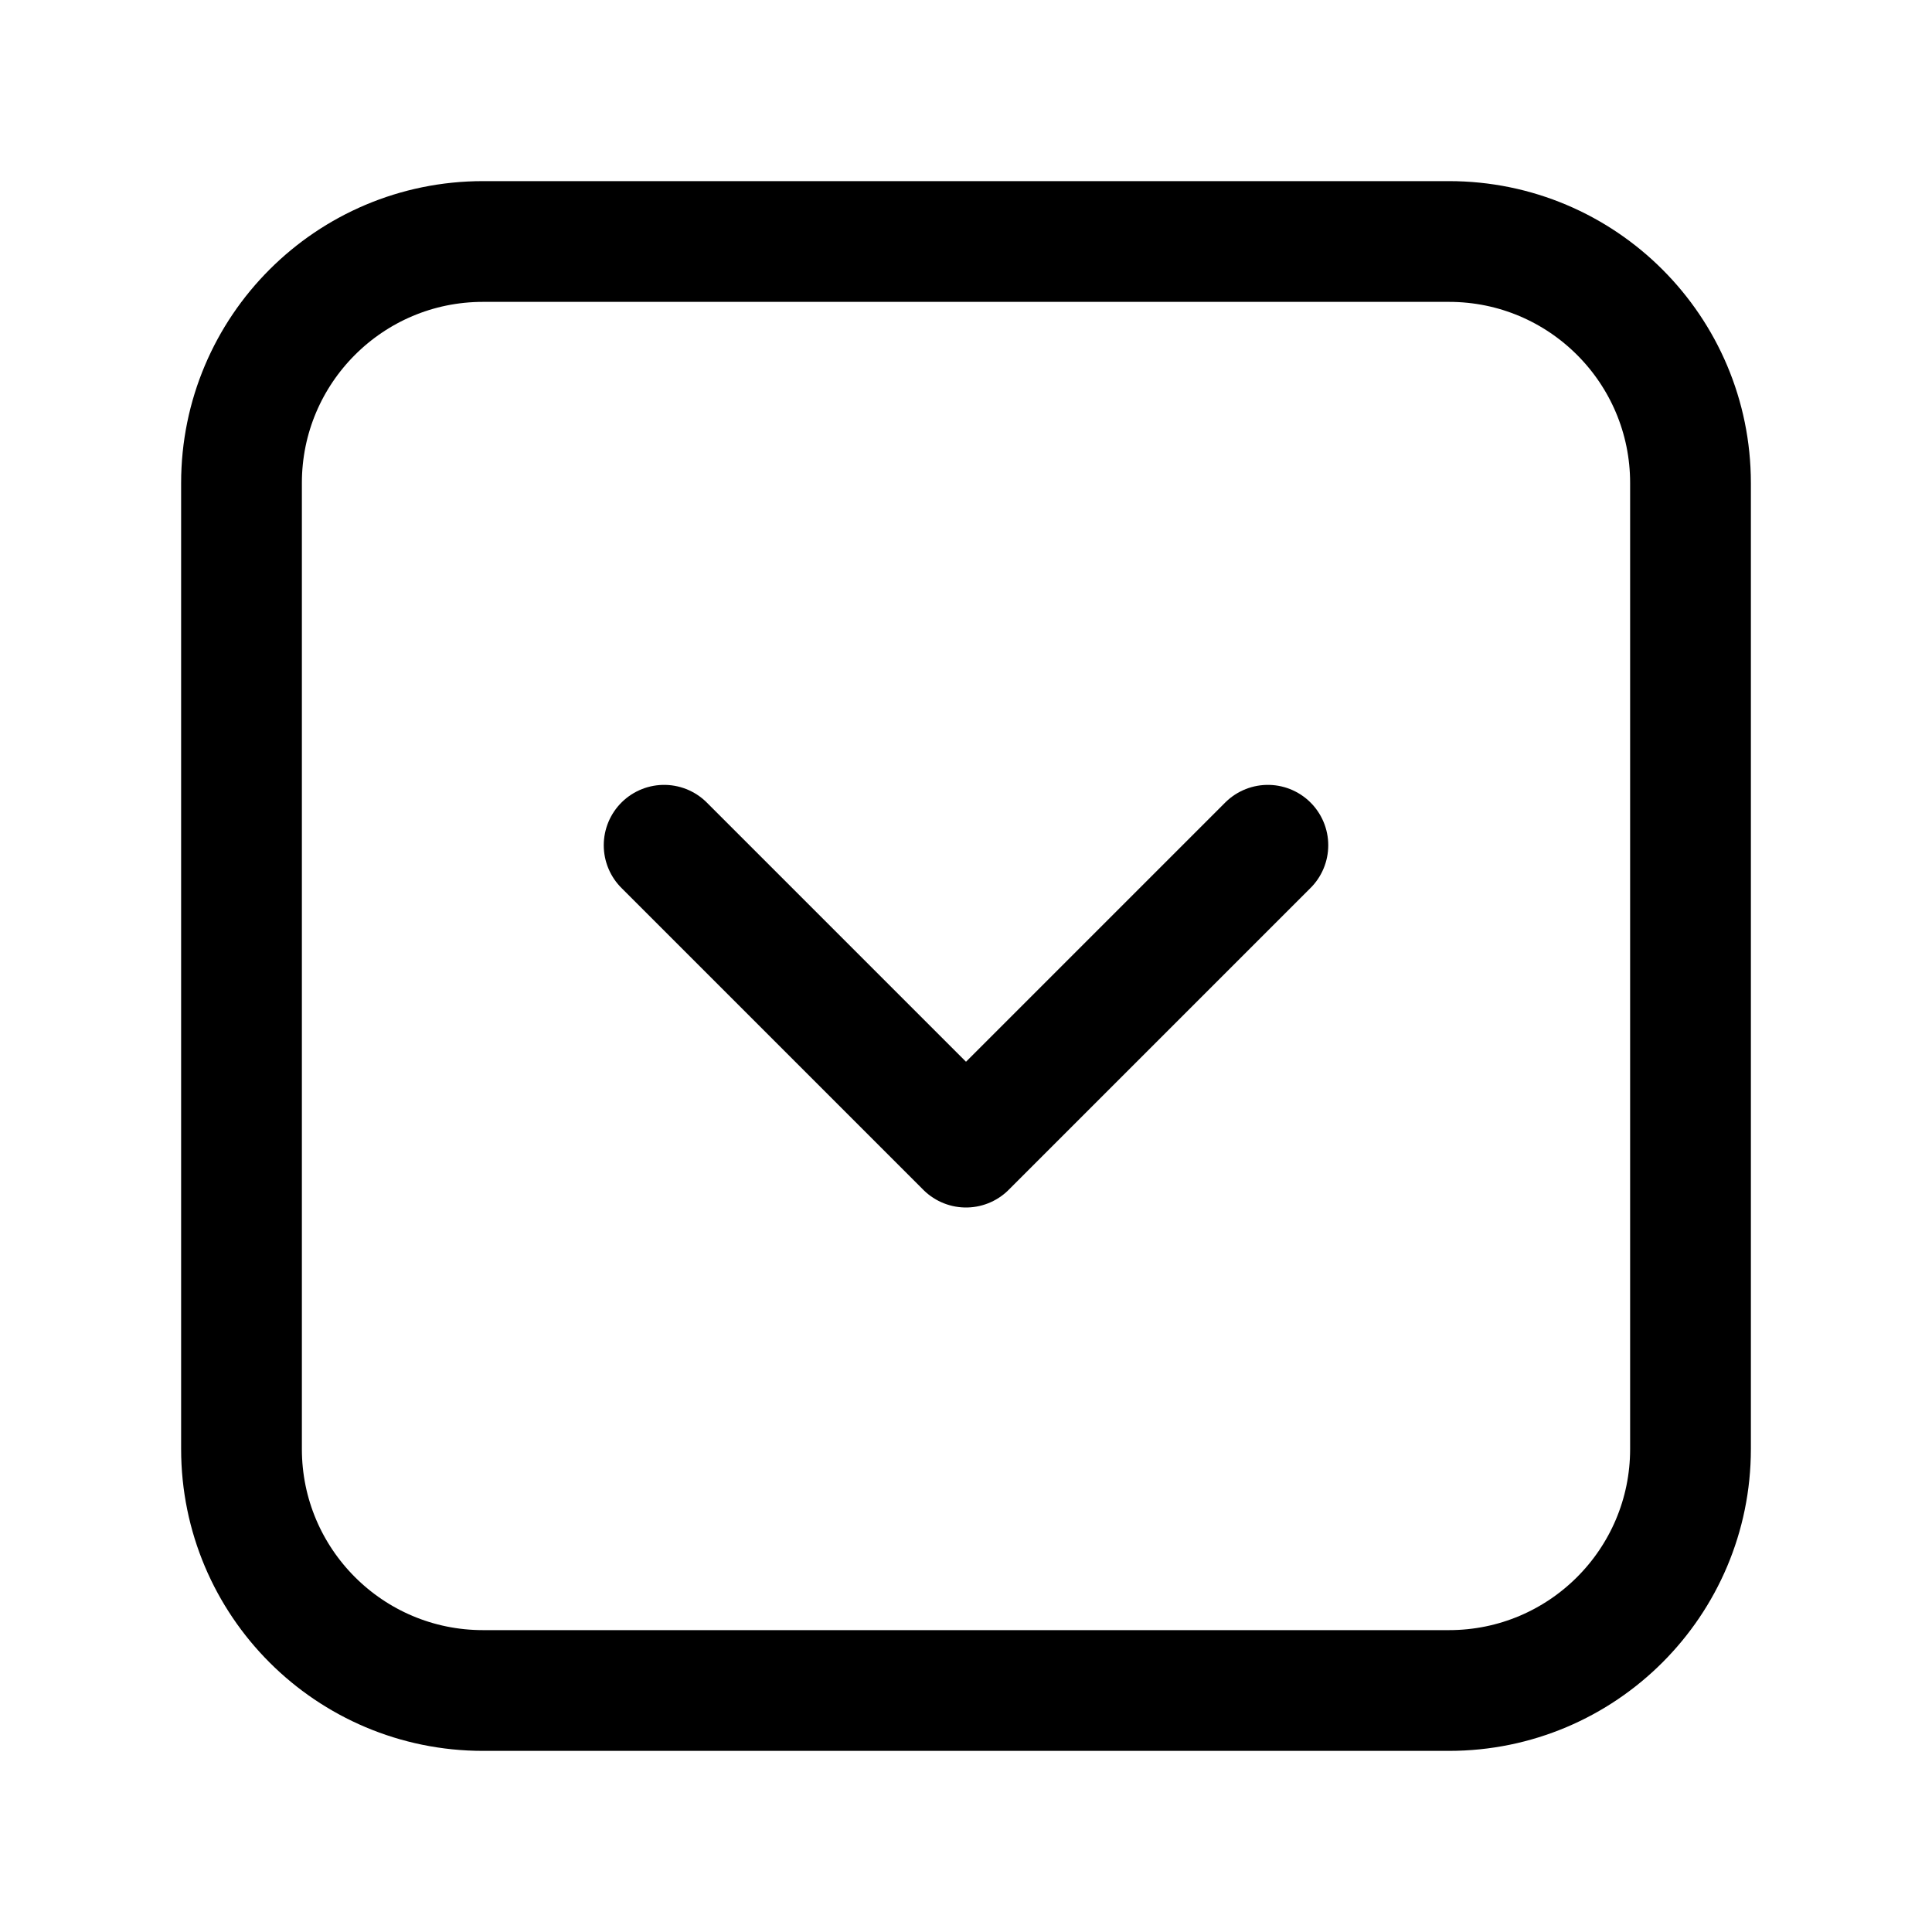
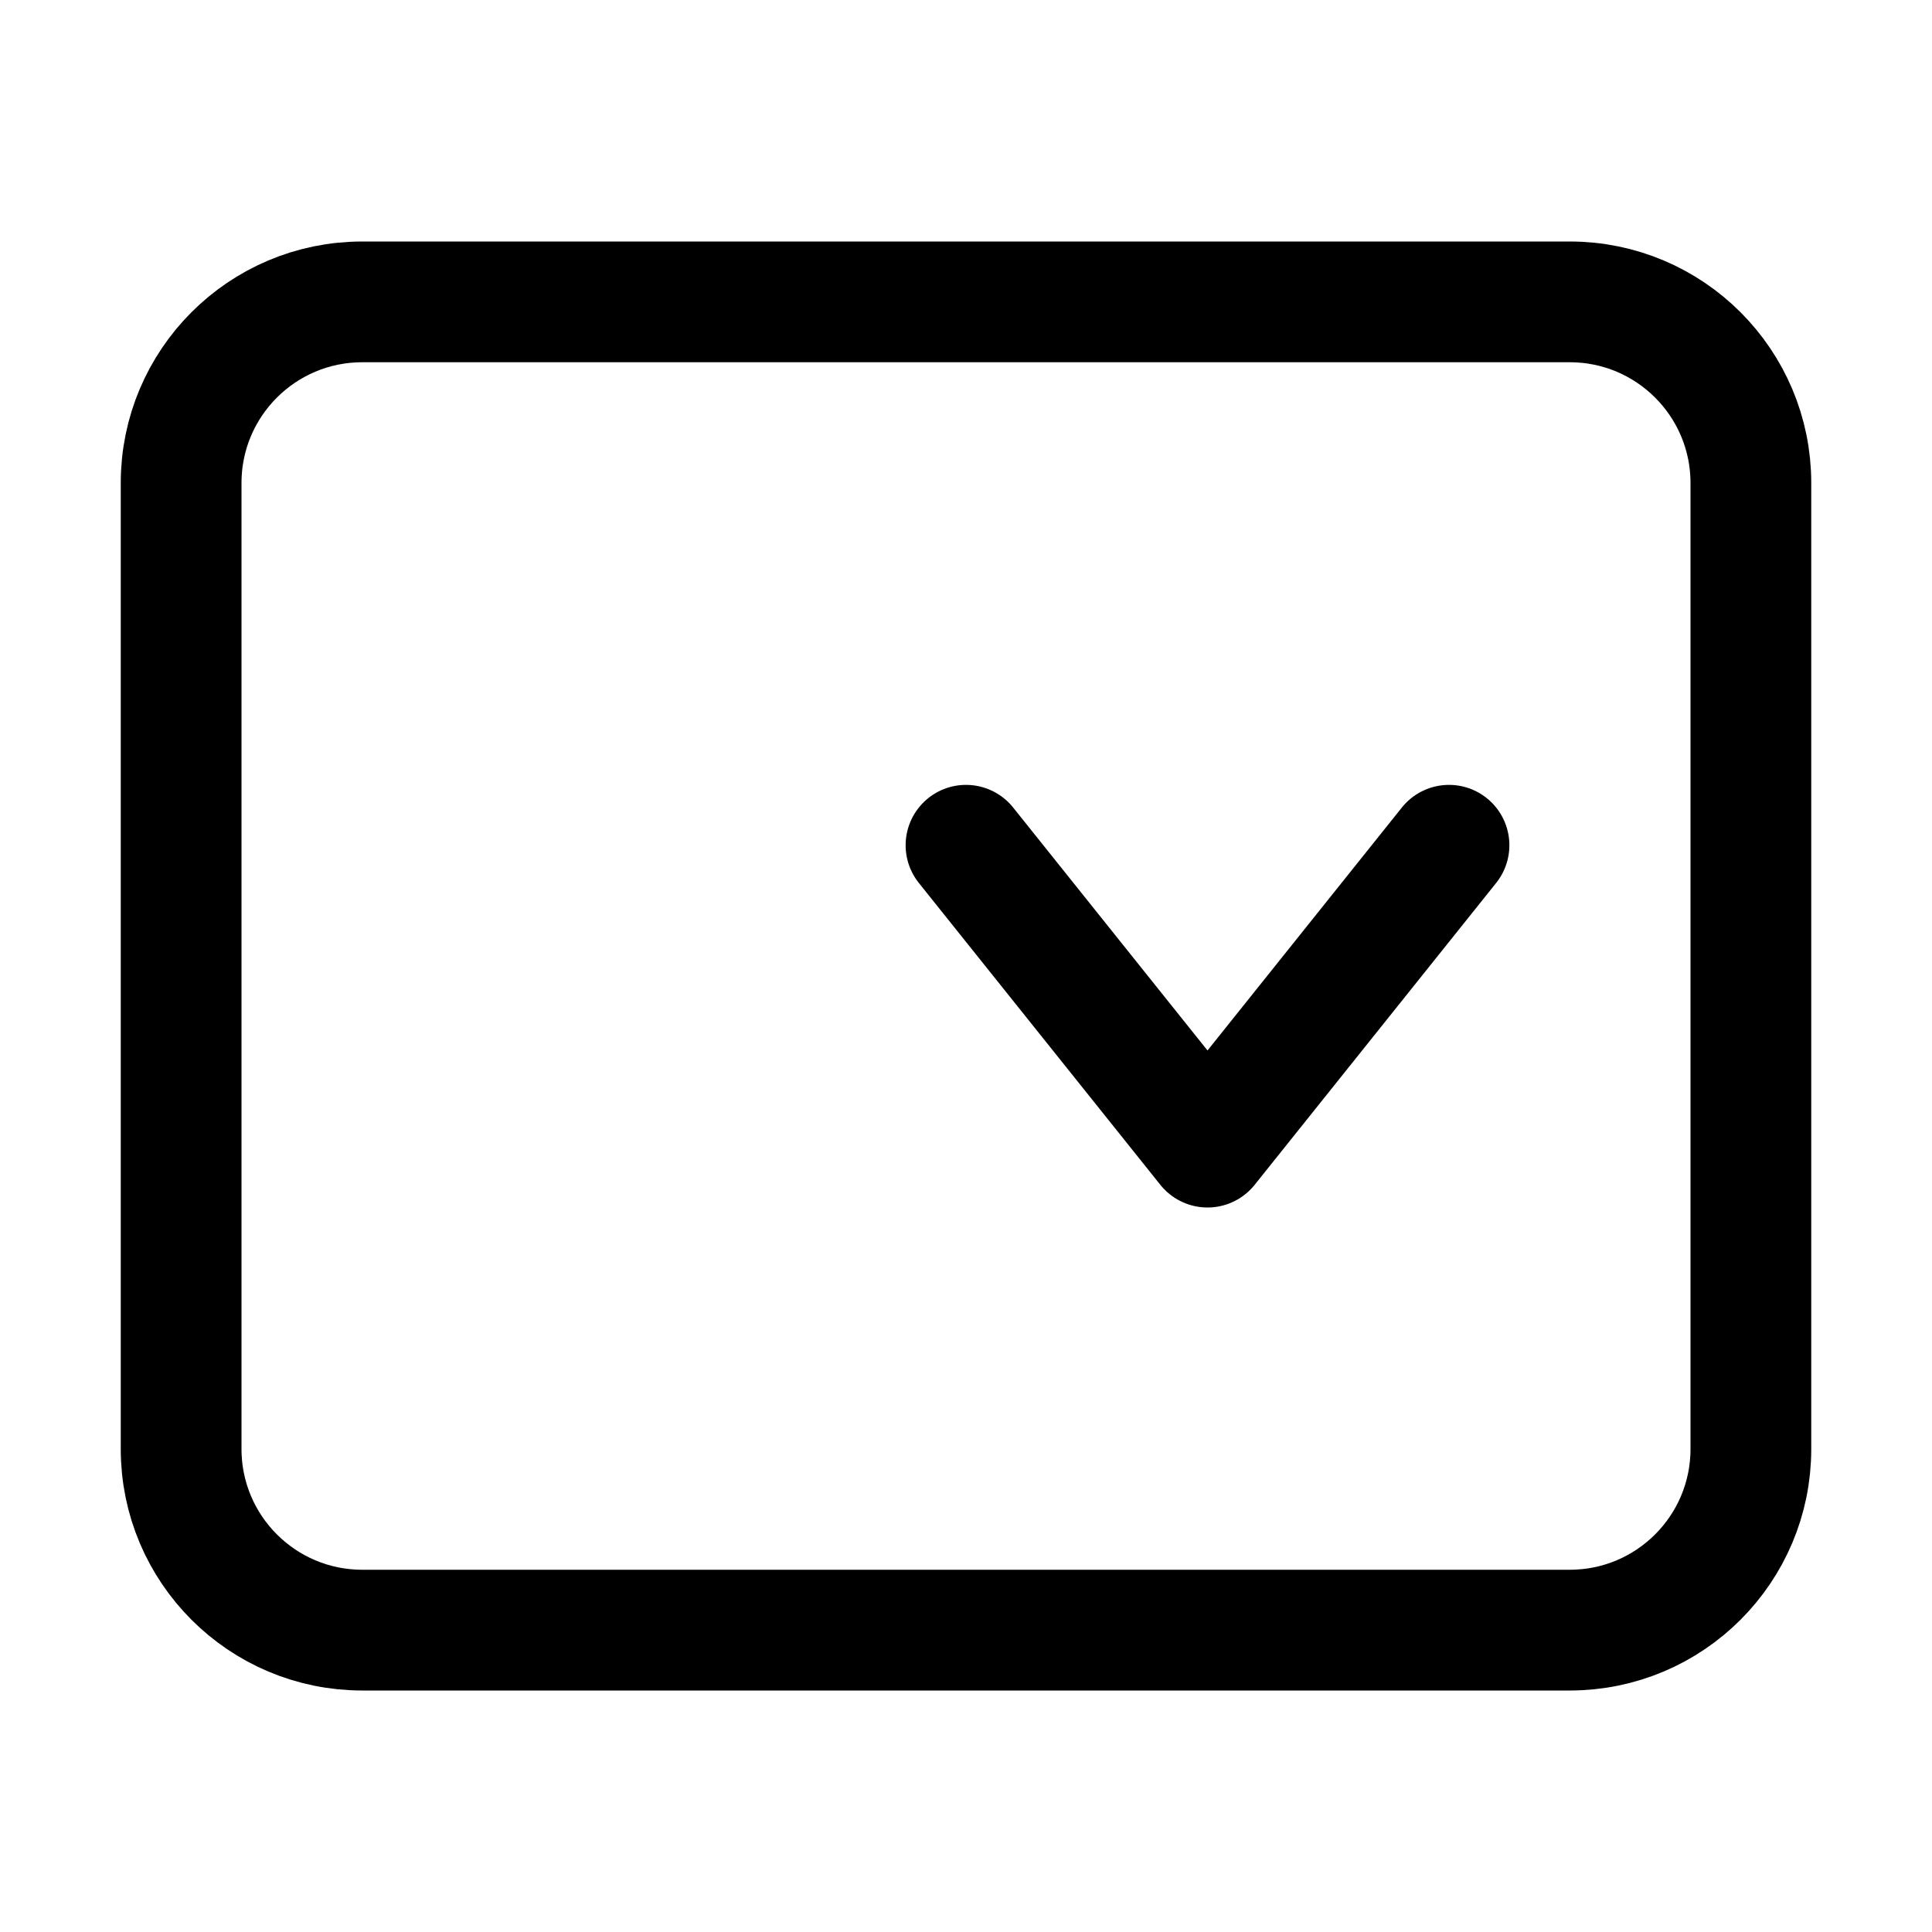
<svg xmlns="http://www.w3.org/2000/svg" fill="none" viewBox="0 0 16 16">
-   <rect width="12" height="12" x="2" y="2" stroke="#000" rx="2" />
-   <path stroke="#000" stroke-linecap="round" stroke-linejoin="round" d="M5.5 7 8 9.5 10.5 7" />
+   <rect width="13" height="11" x="1.5" y="2.5" stroke="#000" rx="1.5" />
+   <path stroke="#000" stroke-linecap="round" stroke-linejoin="round" d="m8 7 2 2.5L12 7" />
</svg>
